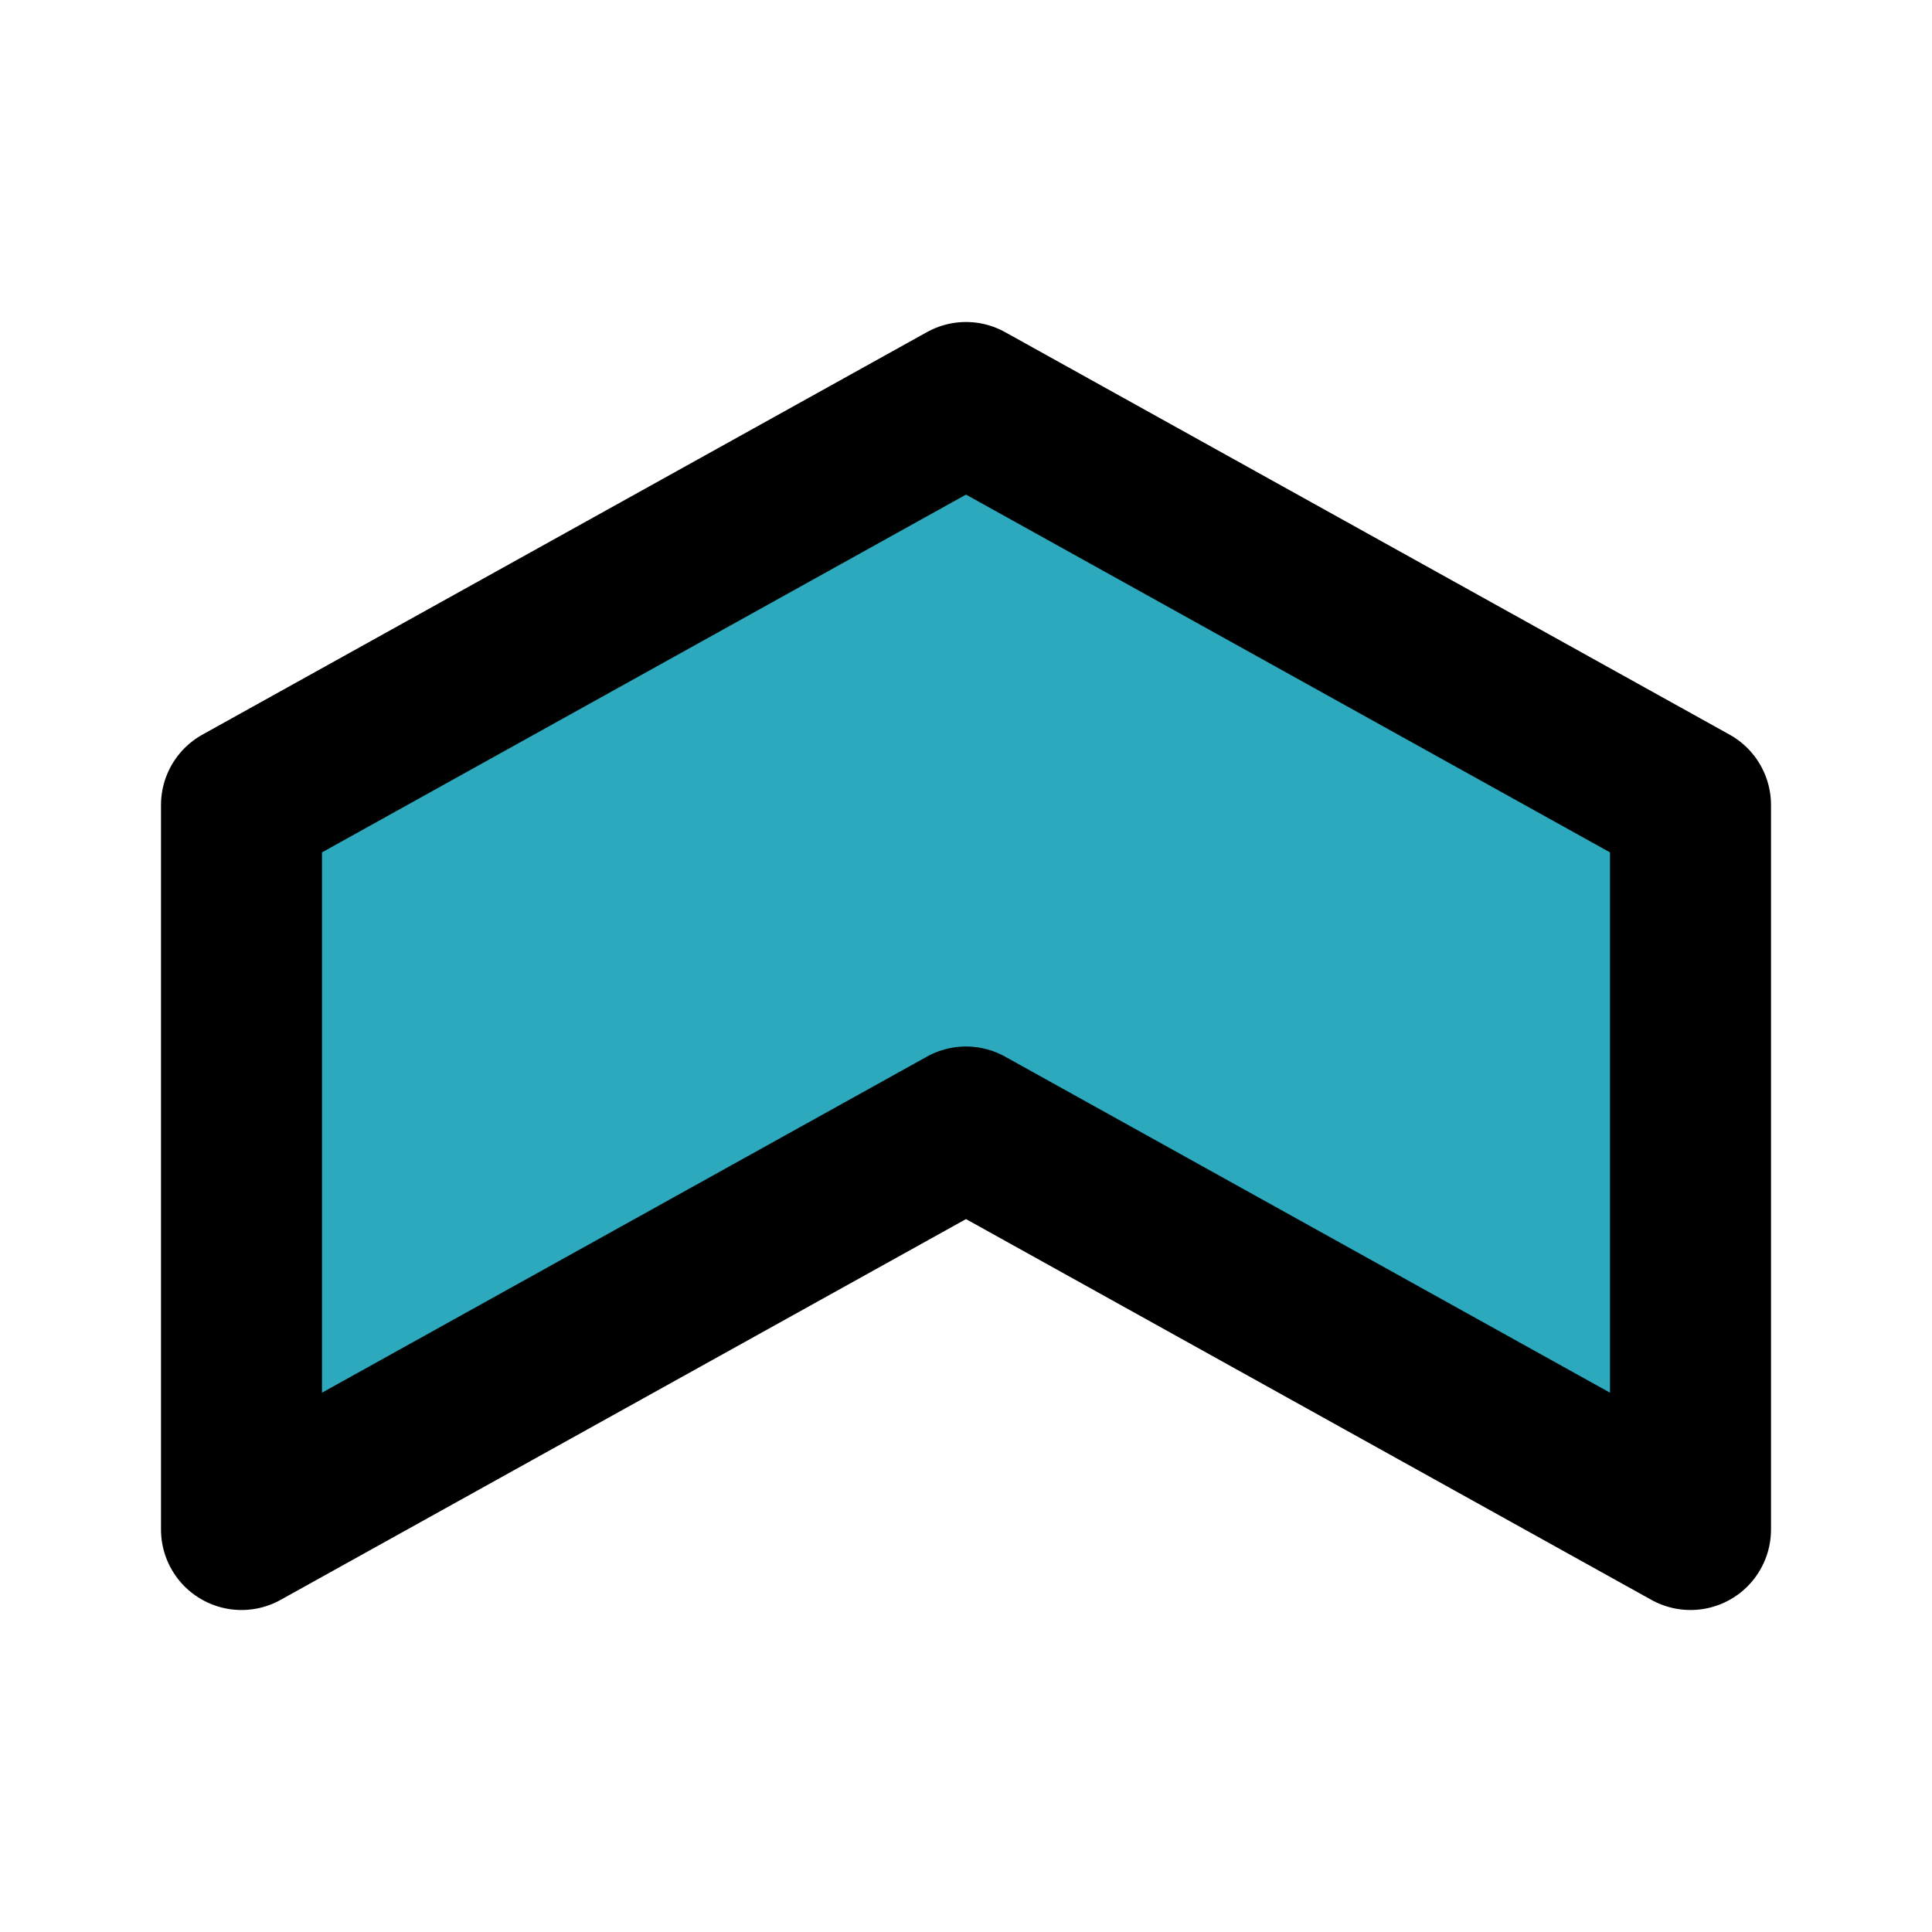
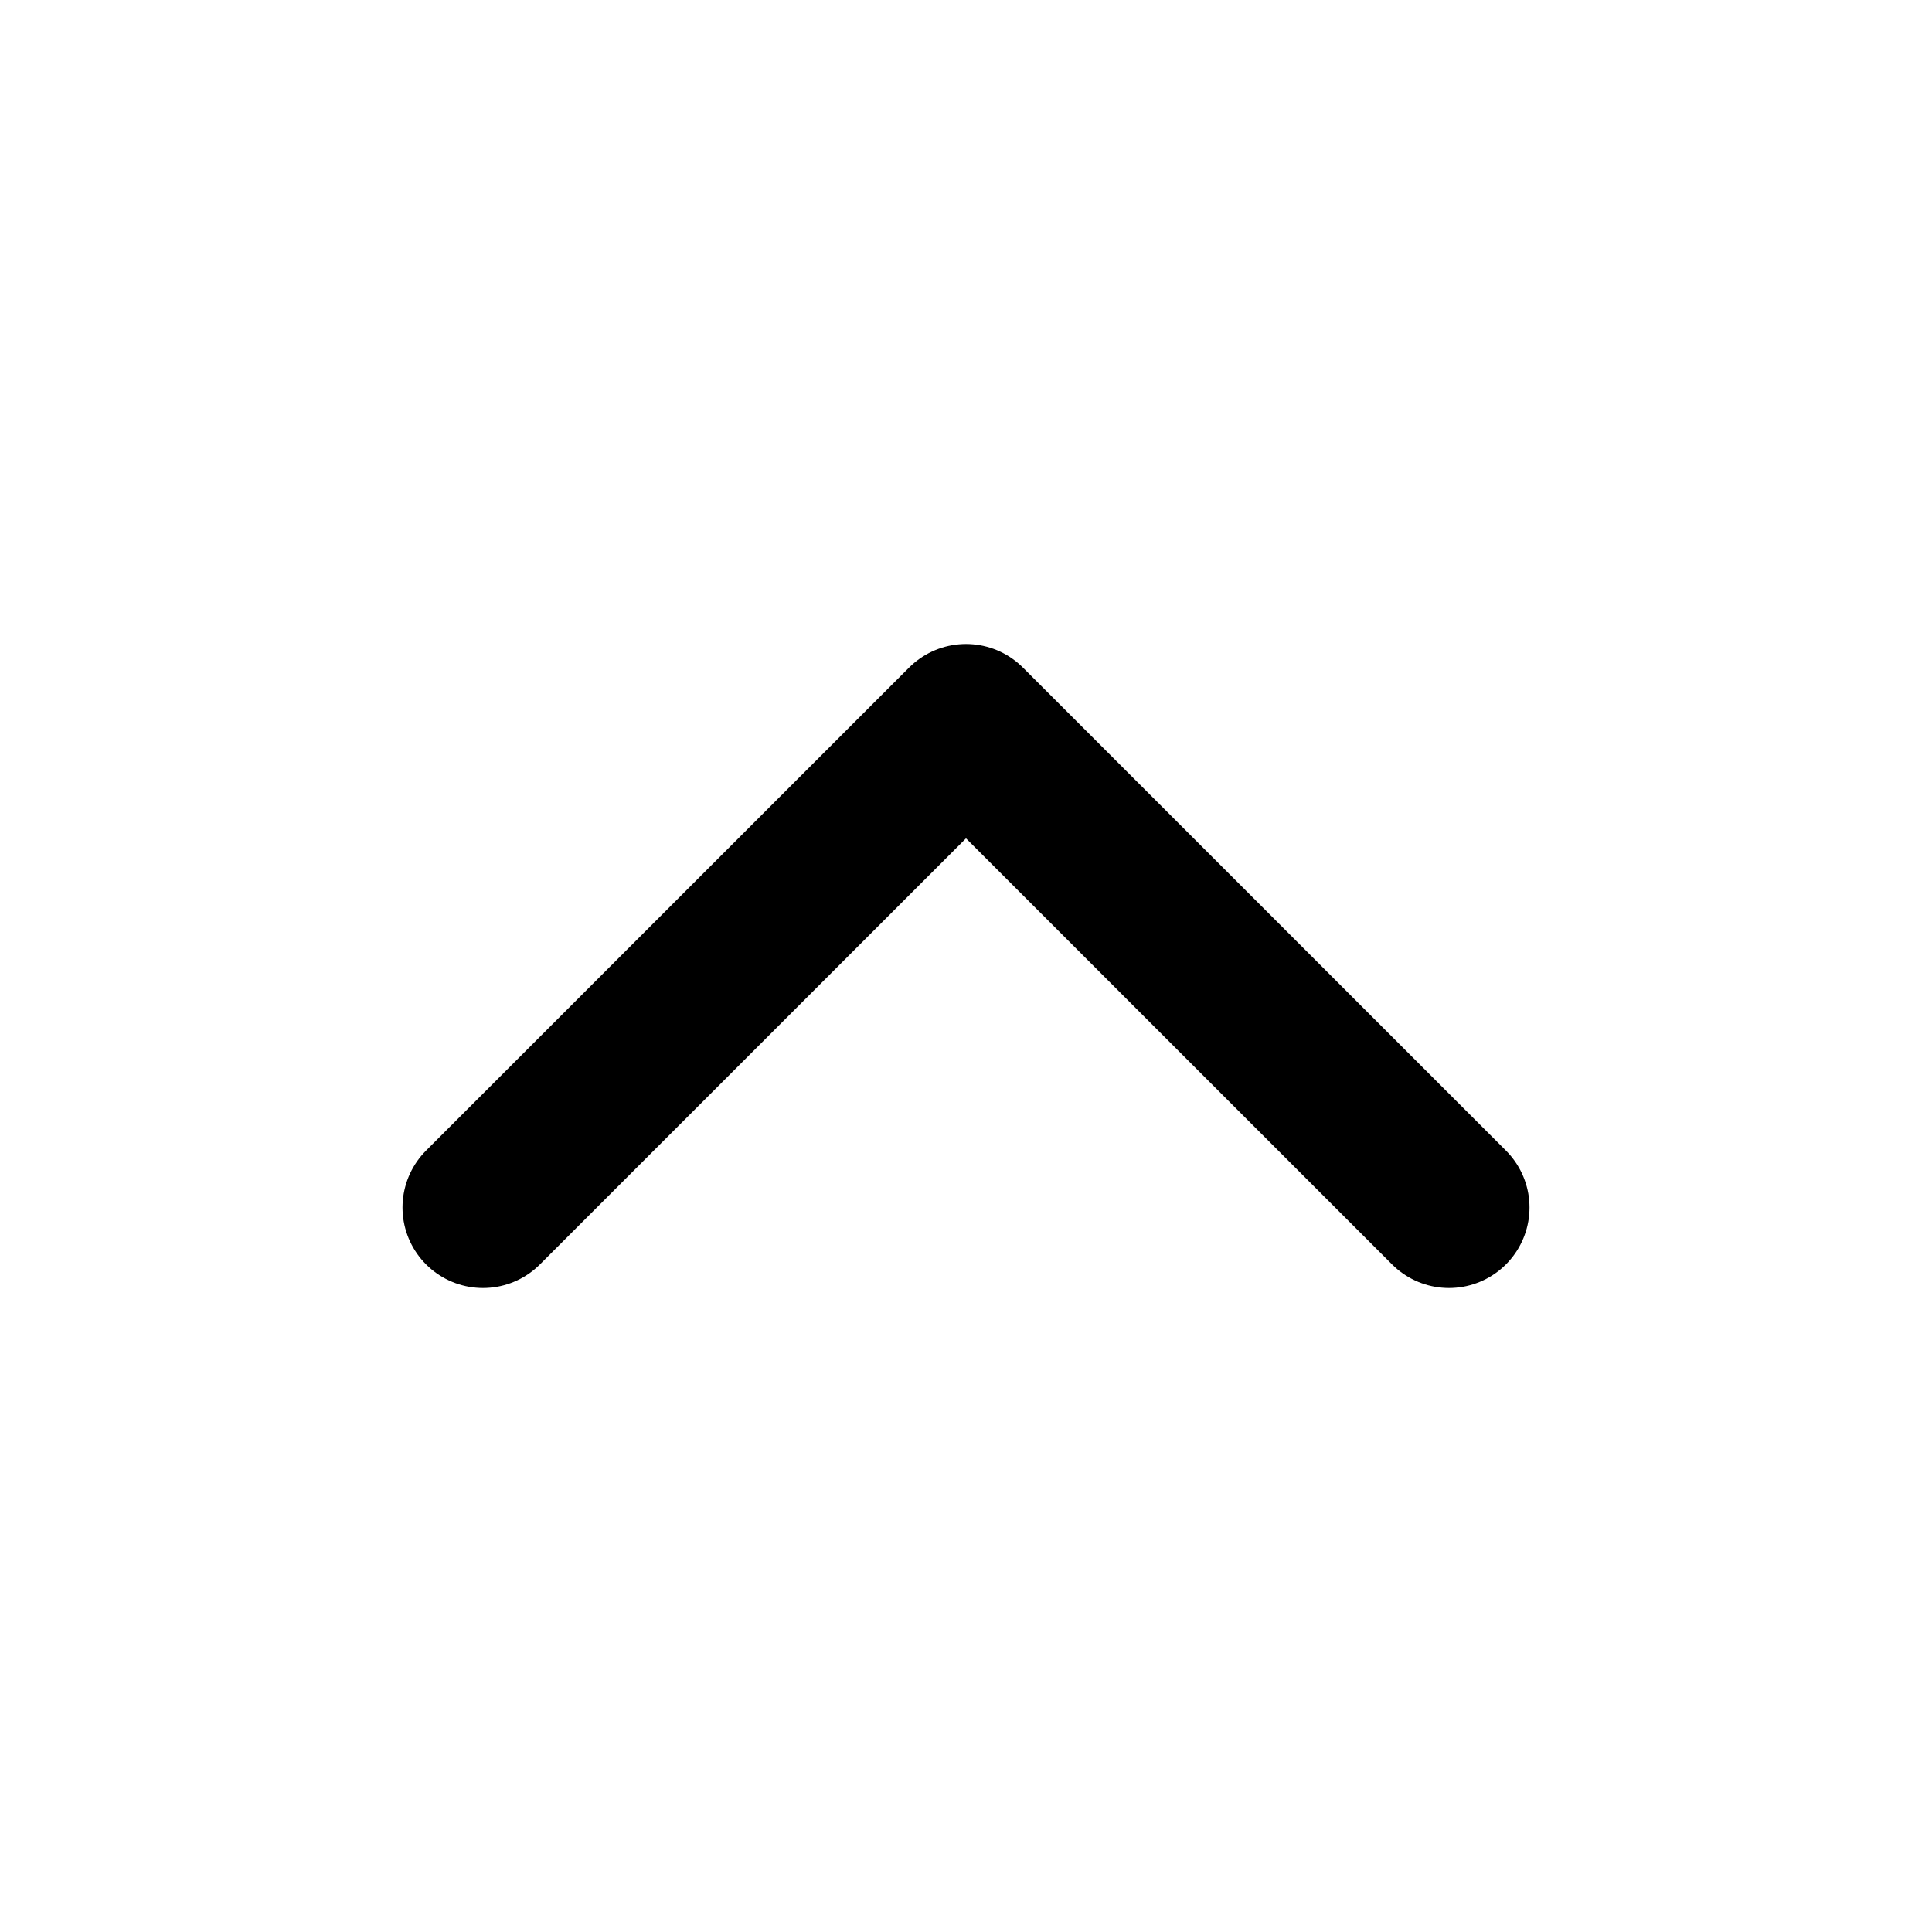
- <svg xmlns="http://www.w3.org/2000/svg" fill="#000000" width="800px" height="800px" viewBox="0 0 24 24" id="down-sign" data-name="Flat Line" class="icon flat-line" version="1.1">
-   <defs id="defs7" />
-   <polygon id="secondary" points="21,14 12,19 3,14 3,5 12,10 21,5 " style="fill:#2ca9bc;stroke-width:2" transform="matrix(1,0,0,-1,0,24.00006)" />
-   <polygon id="primary" points="21,14 12,19 3,14 3,5 12,10 21,5 " style="fill:none;stroke:#000000;stroke-width:2;stroke-linecap:round;stroke-linejoin:round" transform="matrix(1,0,0,-1,0,24.00006)" />
+ <svg xmlns="http://www.w3.org/2000/svg" width="24" height="24" viewBox="0 0 24 24" fill="none" stroke="#000000" stroke-width="2" stroke-linecap="round" stroke-linejoin="round" version="1.1" id="svg4">
+   <defs id="defs8" />
+   <path d="m 6,15 6,-6 6,6" id="path2" />
</svg>
